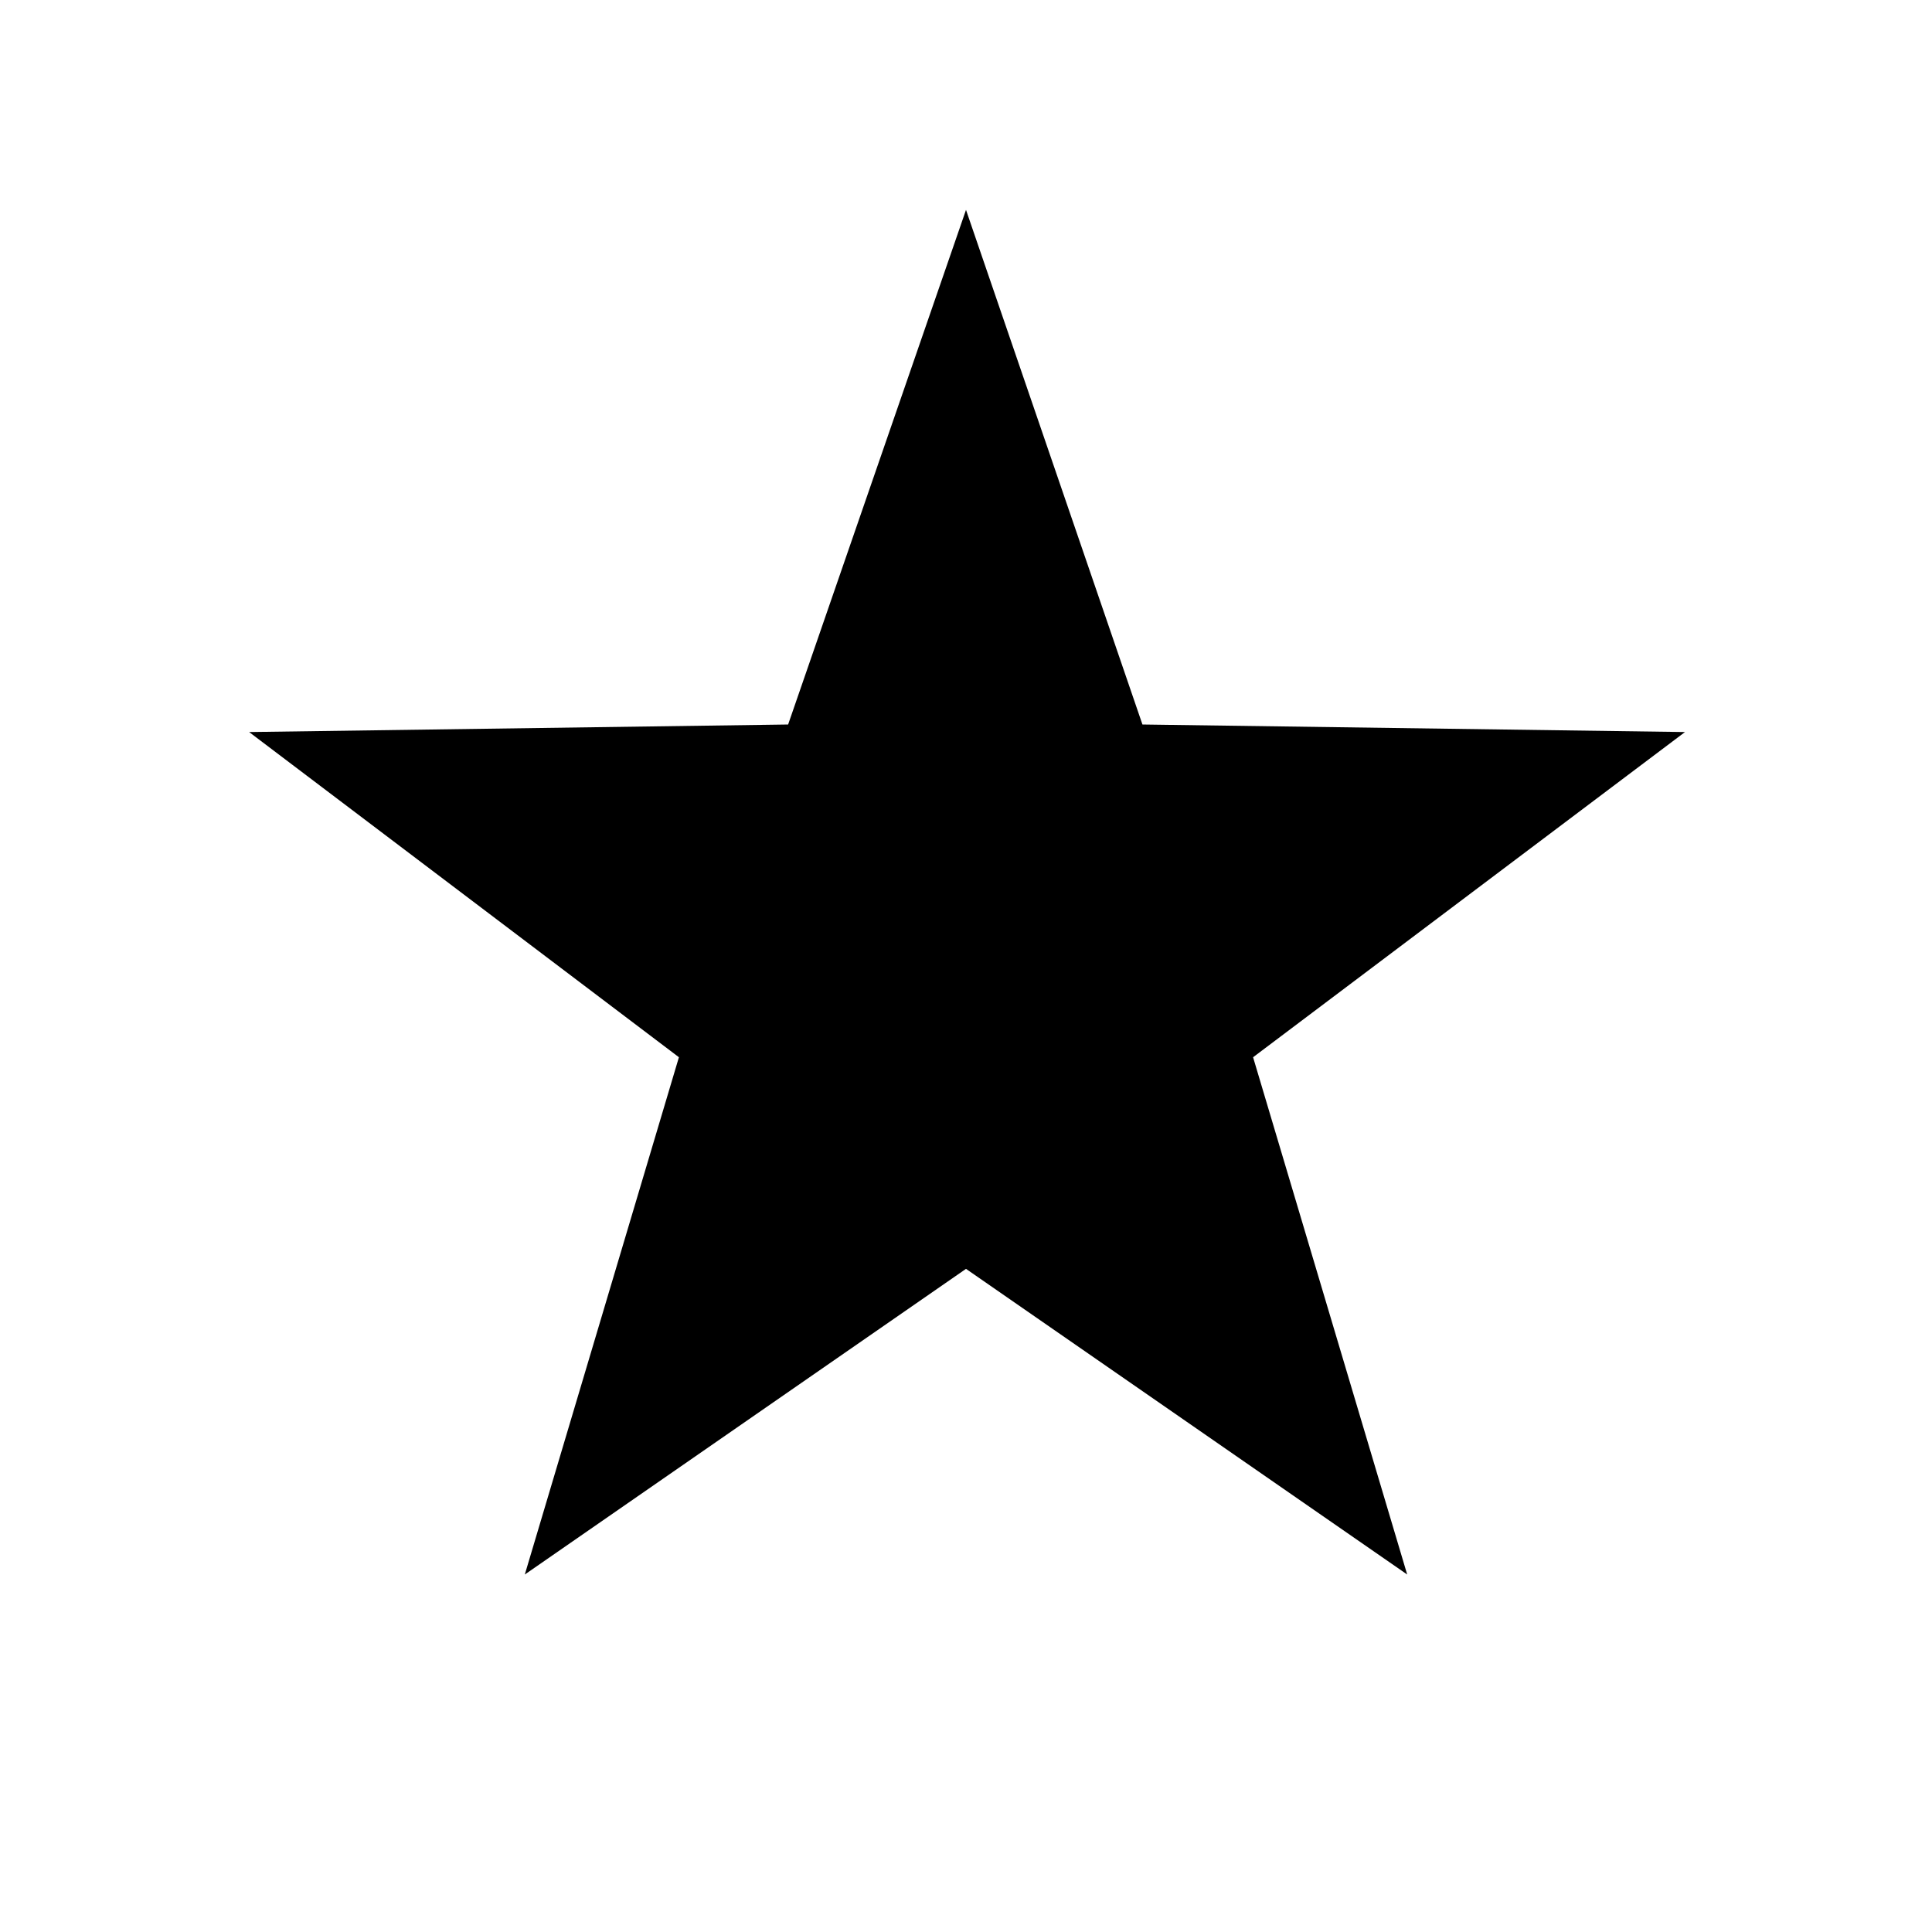
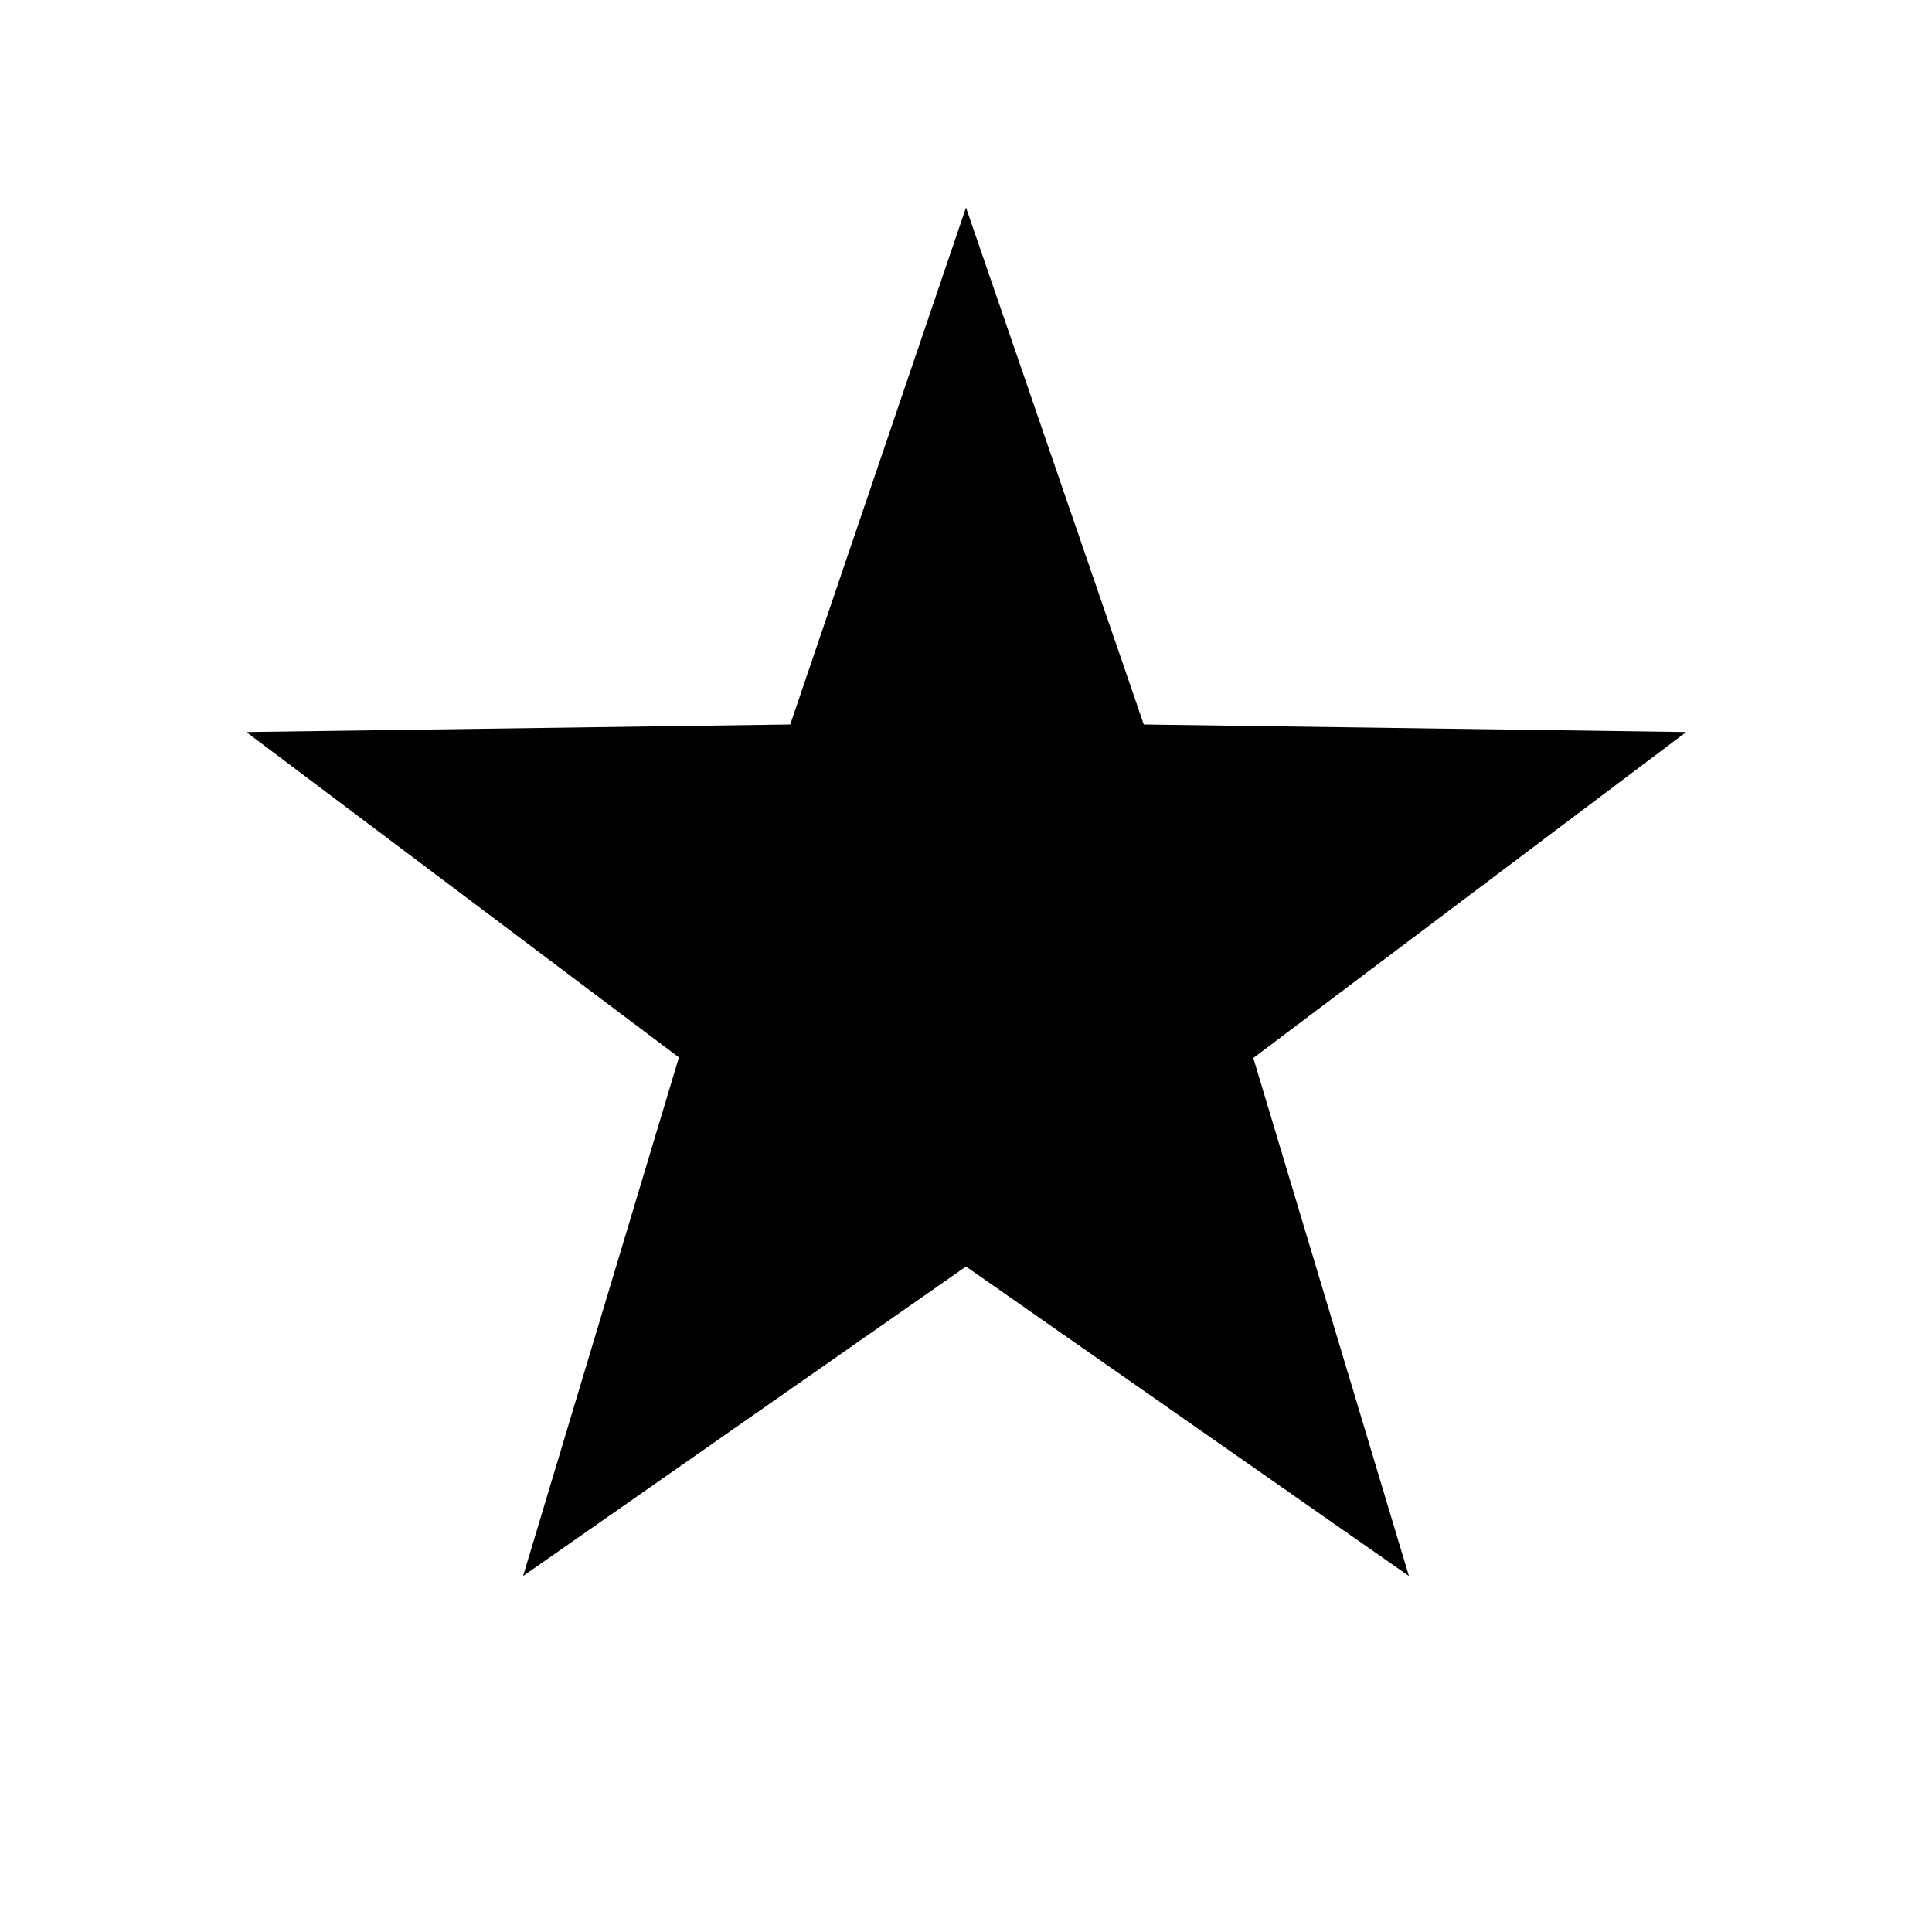
<svg xmlns="http://www.w3.org/2000/svg" width="256" height="256" viewBox="0 0 256 256">
-   <path fill="#000000" d="M128 27.81L151.38 96L223.27 97L166.04 140.09L186.46 208.63L128 168.13L69.54 208.63L89.96 140.09L33.01 97L104.43 96Z" />
+   <path fill="#000000" d="M128 27.5L151.56 96L223.43 97L166.07 140.19L186.69 208.83L128 167.82L69.31 208.83L89.96 140.11L32.64 97L104.71 96Z" />
</svg>
